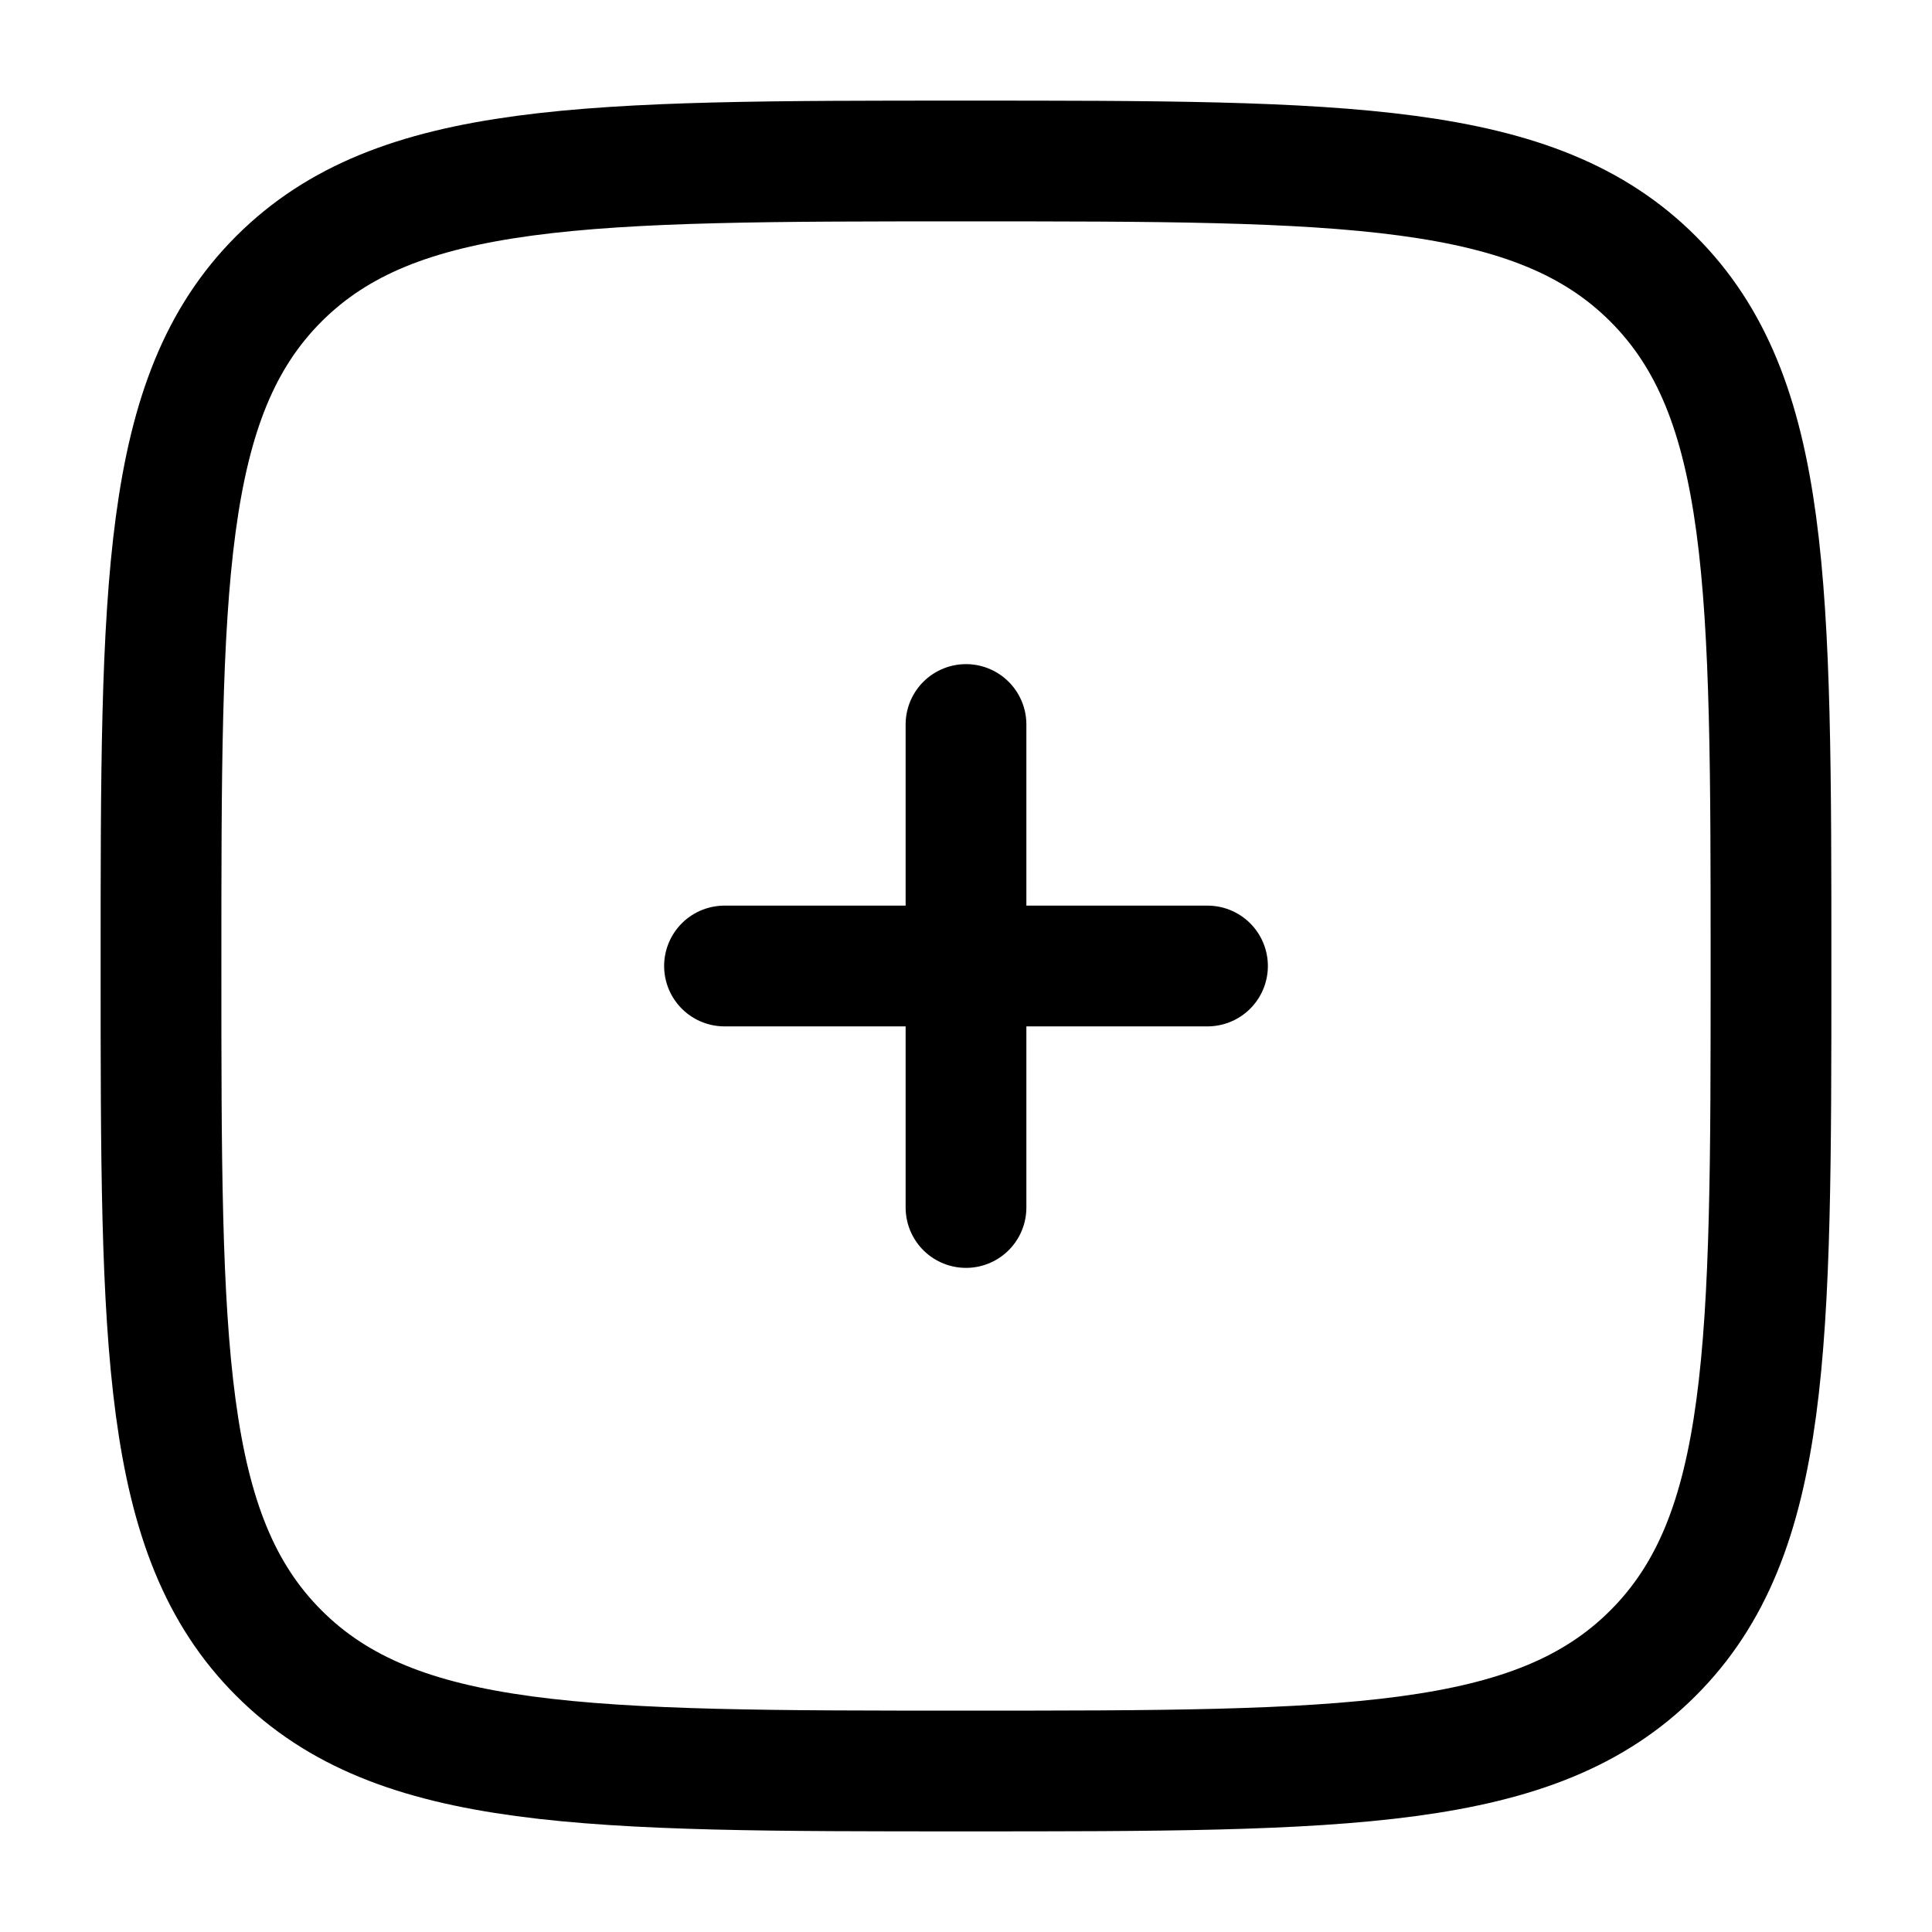
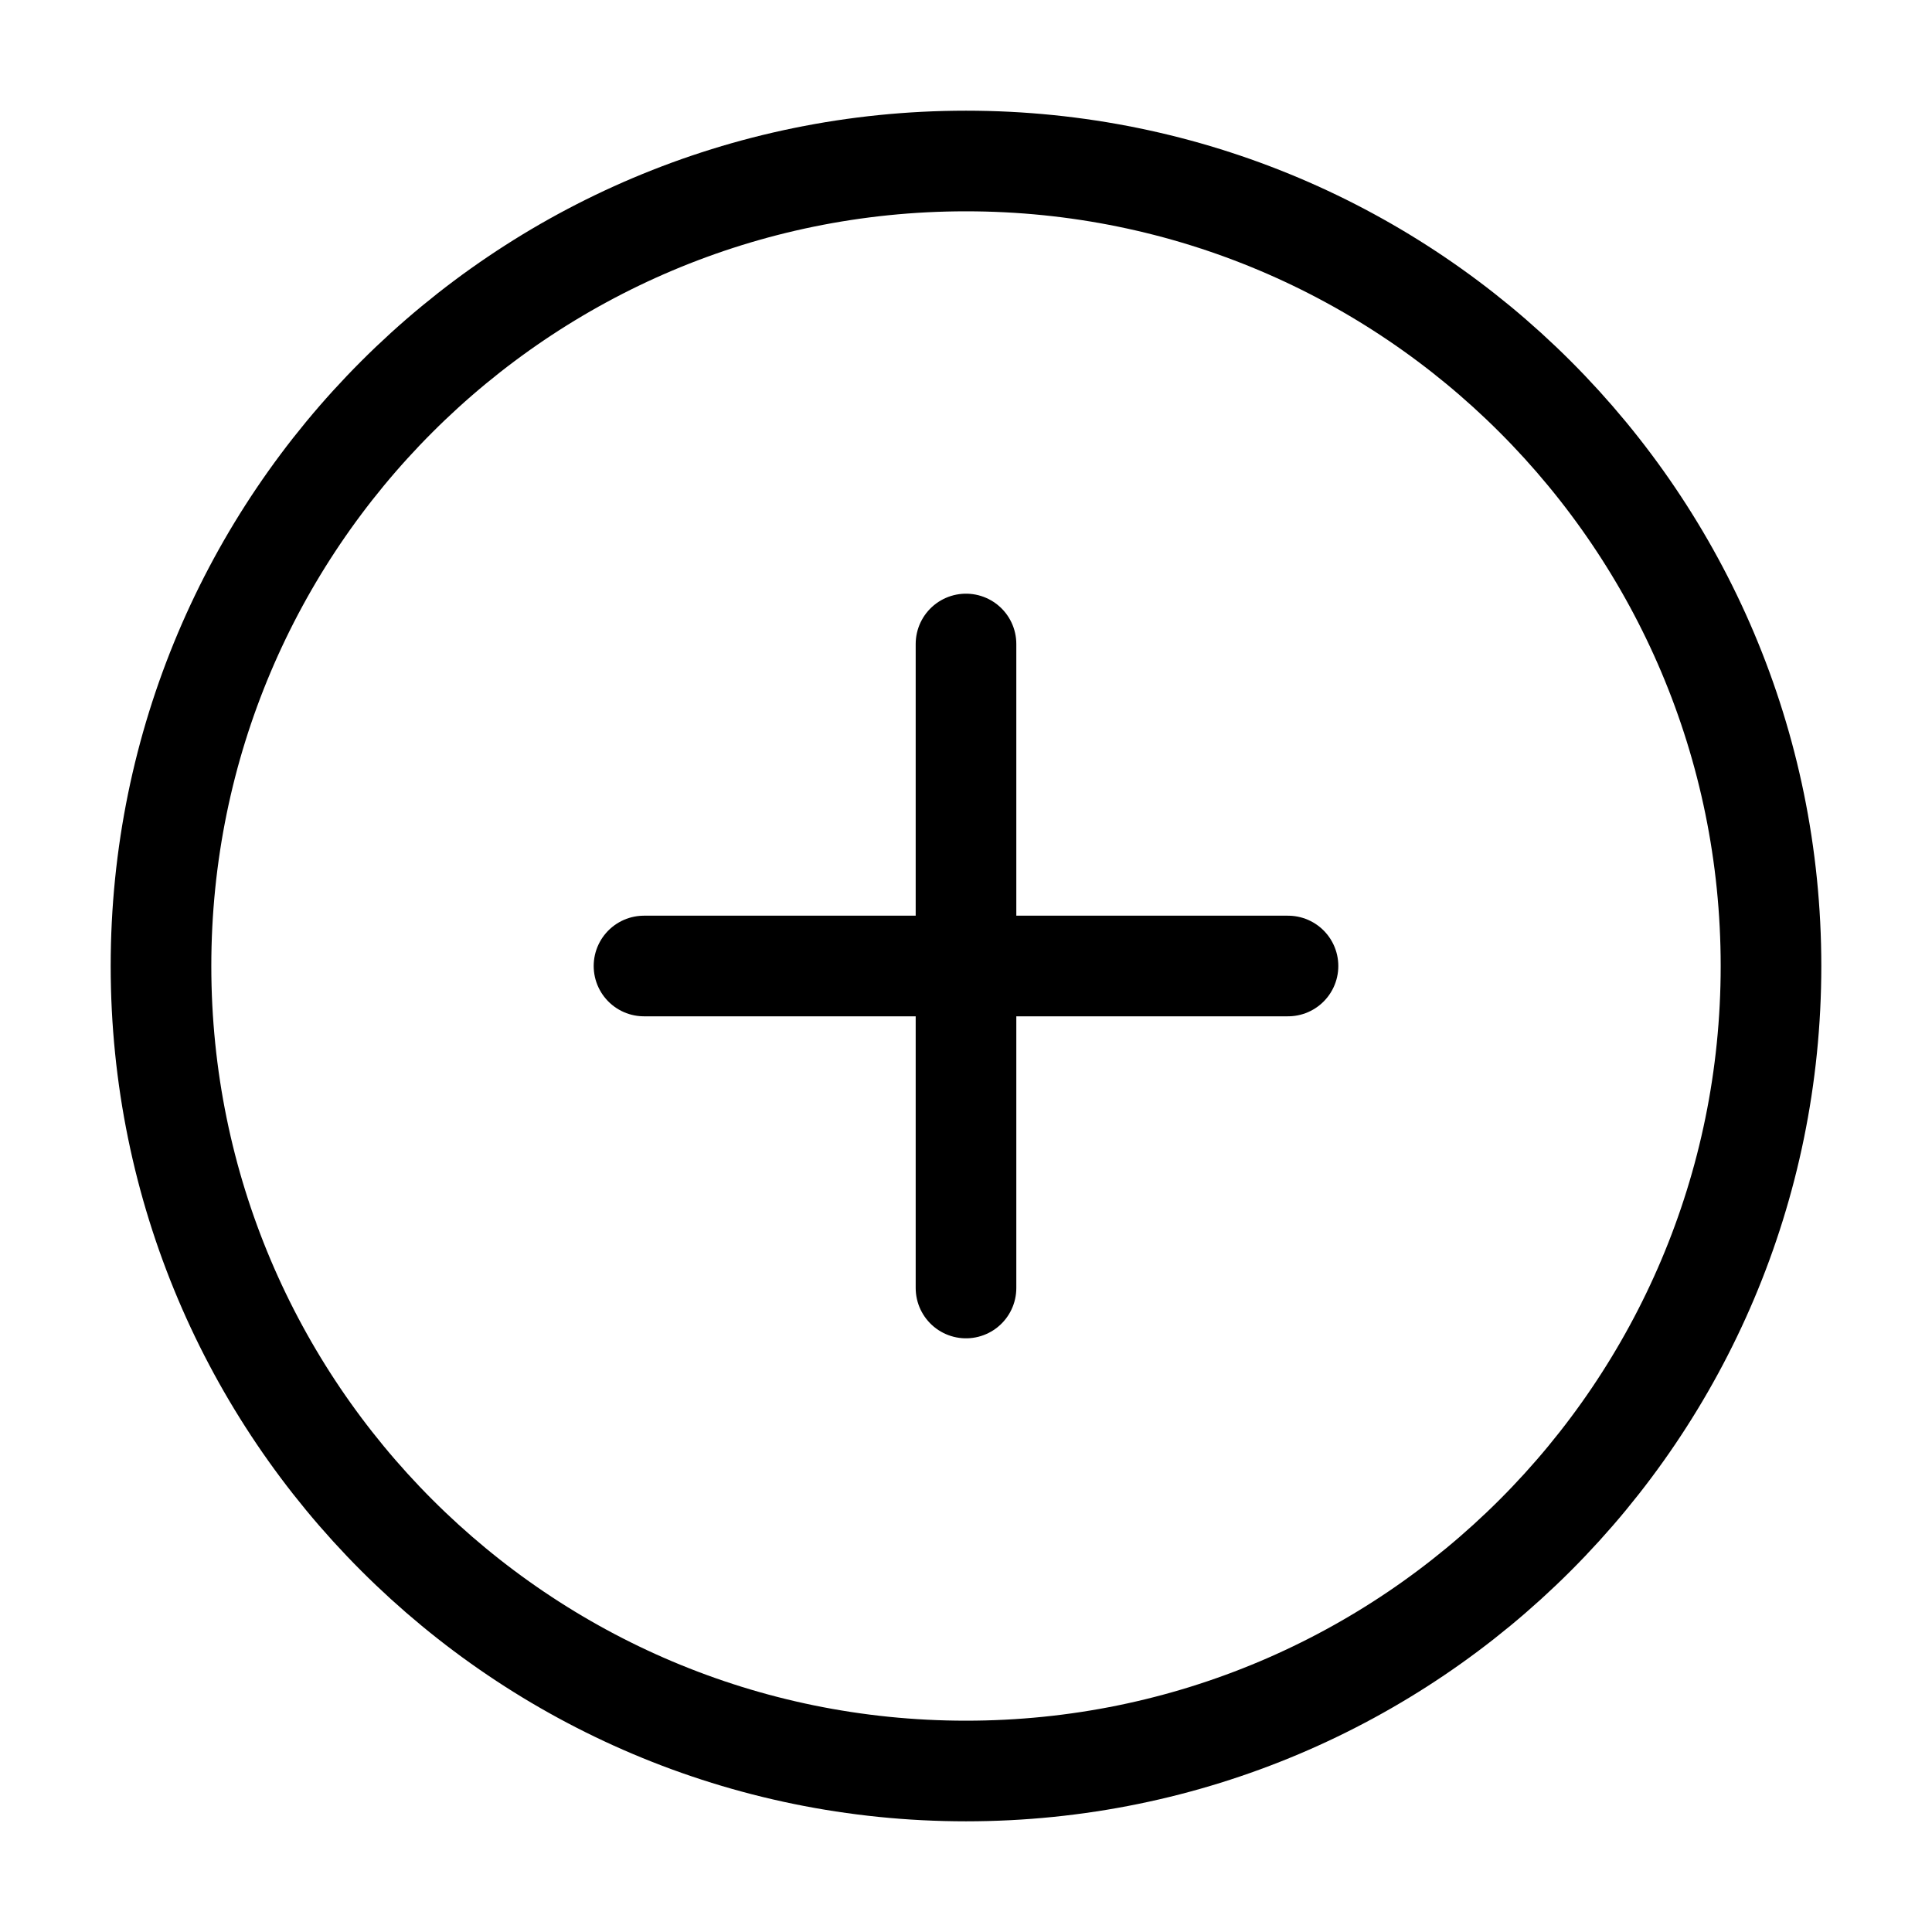
- <svg xmlns="http://www.w3.org/2000/svg" width="32" height="32" viewBox="0 0 24 24">
-   <g fill="none" stroke="currentColor" stroke-width="1.5">
-     <path d="M2 12c0-4.714 0-7.071 1.464-8.536C4.93 2 7.286 2 12 2c4.714 0 7.071 0 8.535 1.464C22 4.93 22 7.286 22 12c0 4.714 0 7.071-1.465 8.535C19.072 22 16.714 22 12 22s-7.071 0-8.536-1.465C2 19.072 2 16.714 2 12Z" />
-     <path stroke-linecap="round" d="M15 12h-3m0 0H9m3 0V9m0 3v3" />
-   </g>
+ <svg xmlns="http://www.w3.org/2000/svg" width="24" height="24" viewBox="0 0 24 24" fill="none" stroke="currentColor" stroke-width="1.25" stroke-linecap="round" stroke-linejoin="round" class="lucide lucide-plus-circle">
+   <circle cx="12" cy="12" r="10" />
+   <path d="M8 12h8" />
+   <path d="M12 8v8" />
</svg>
